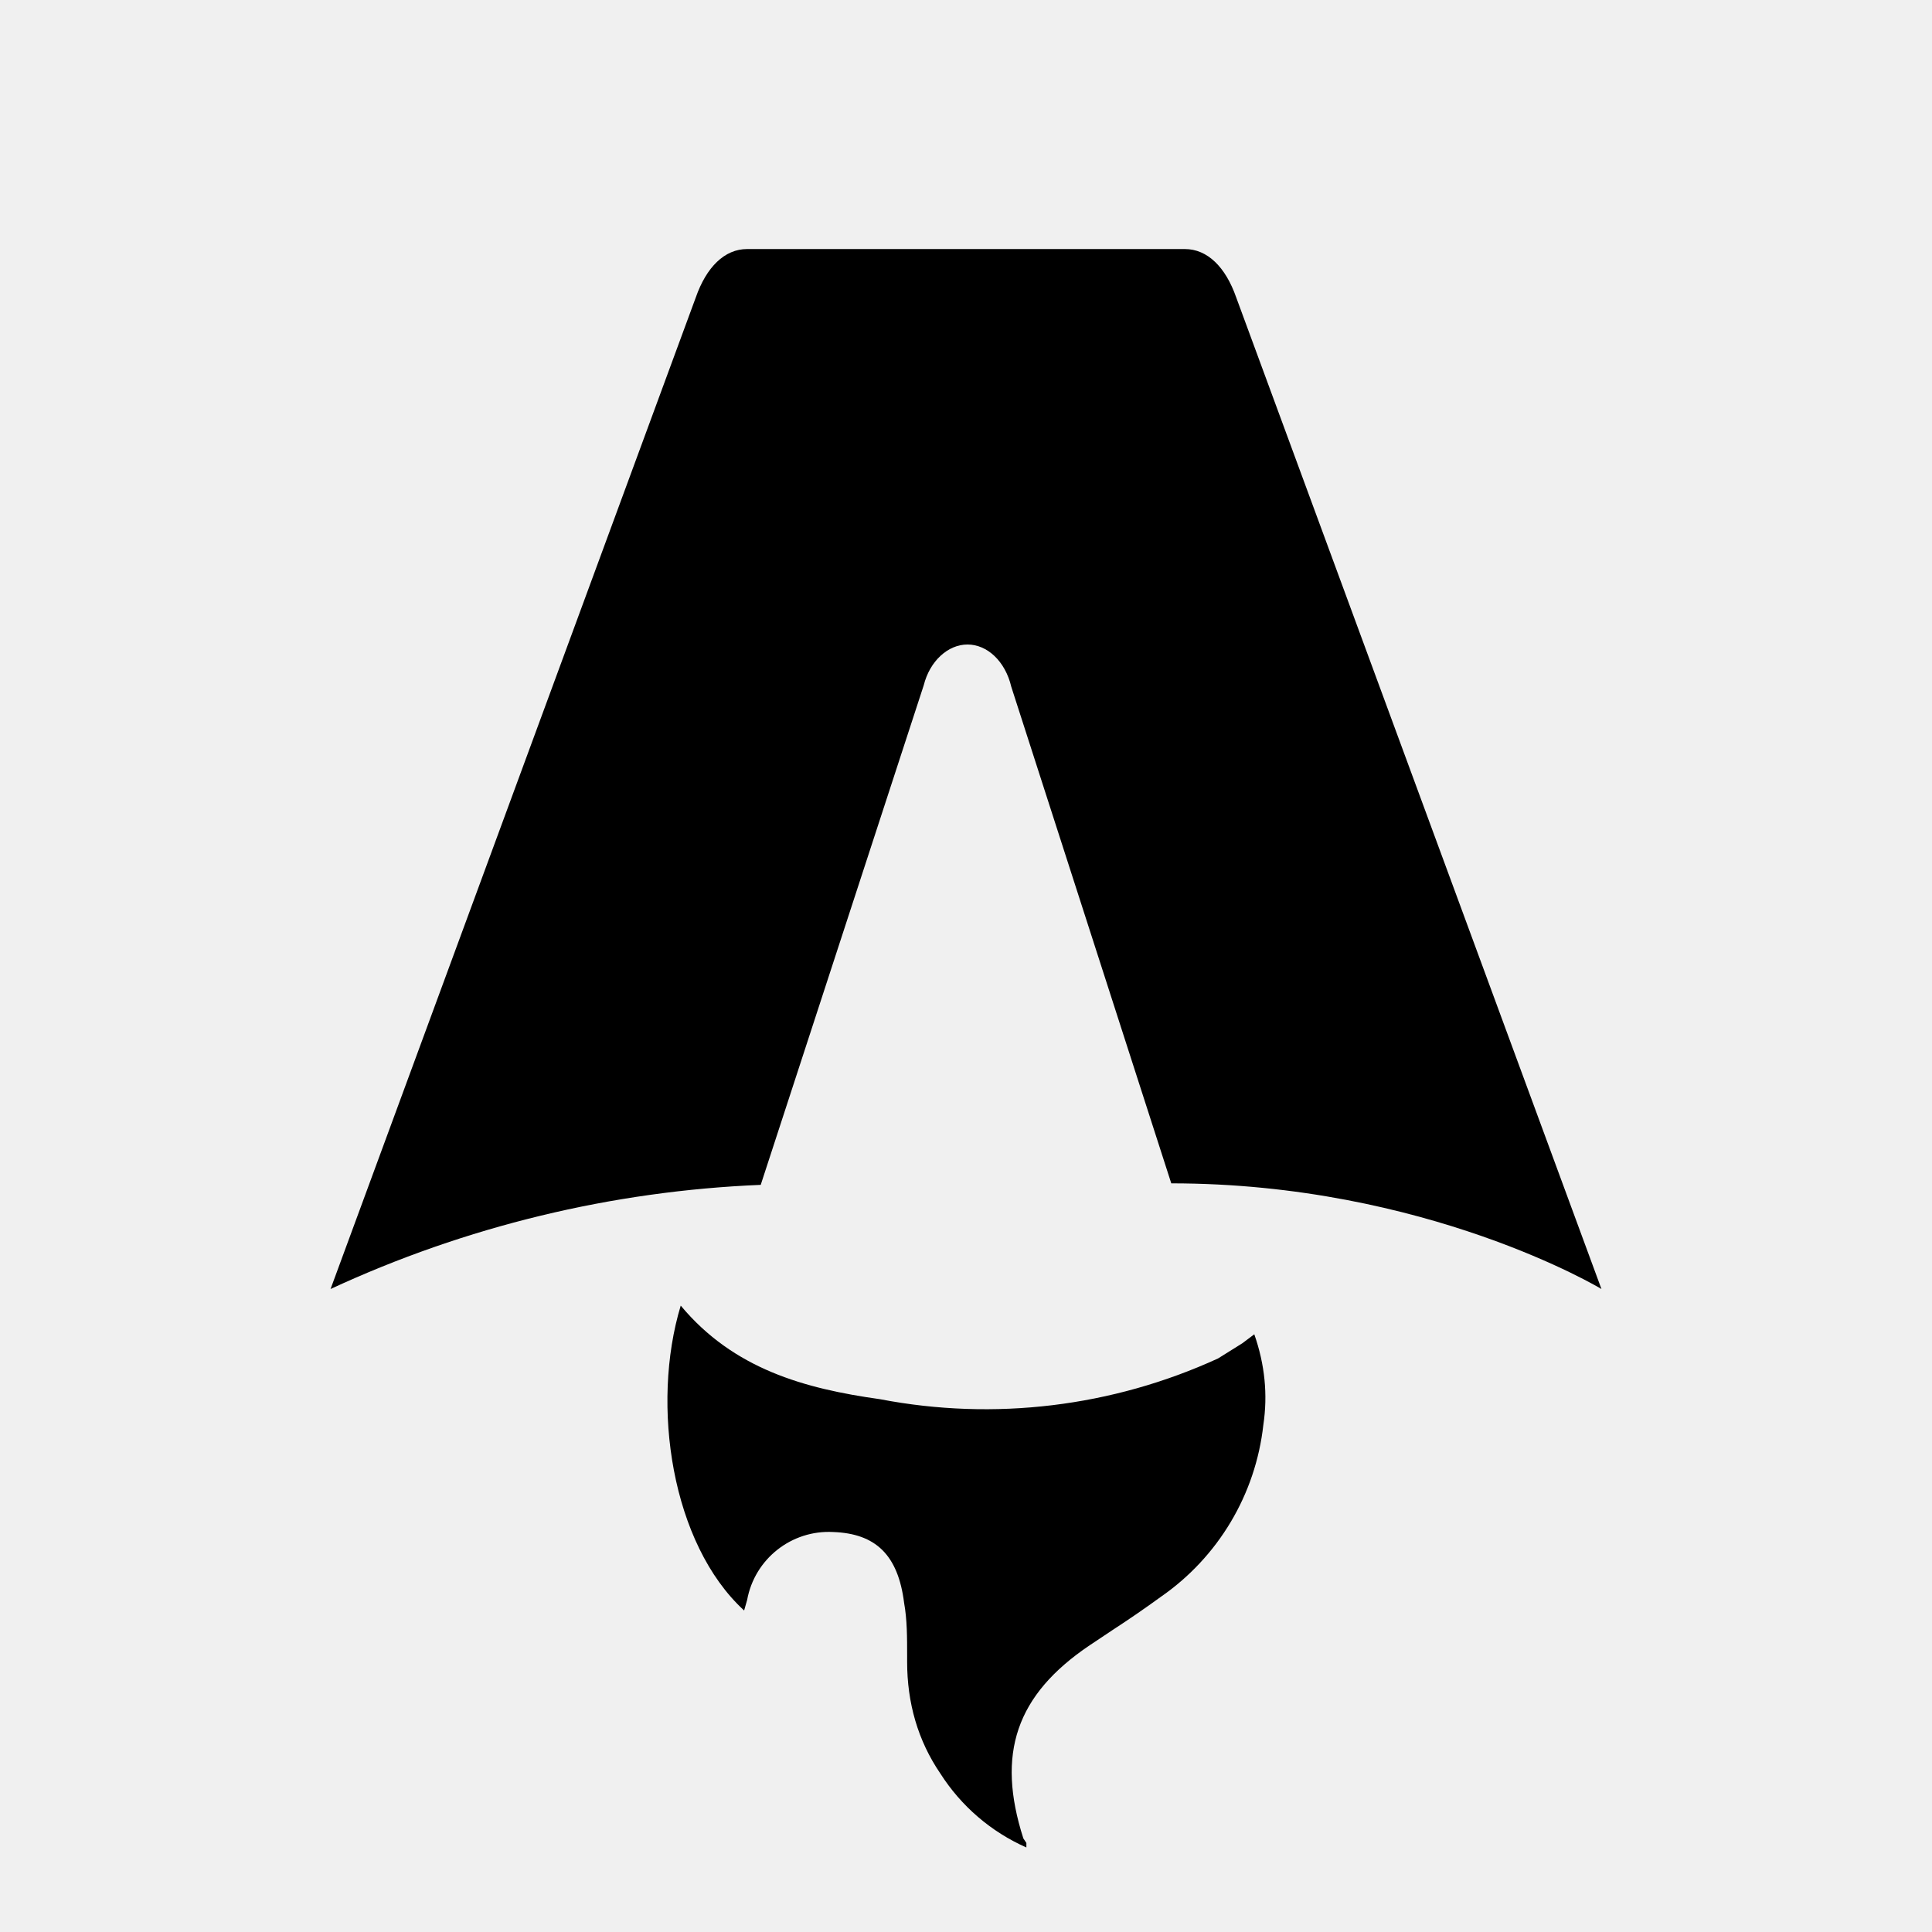
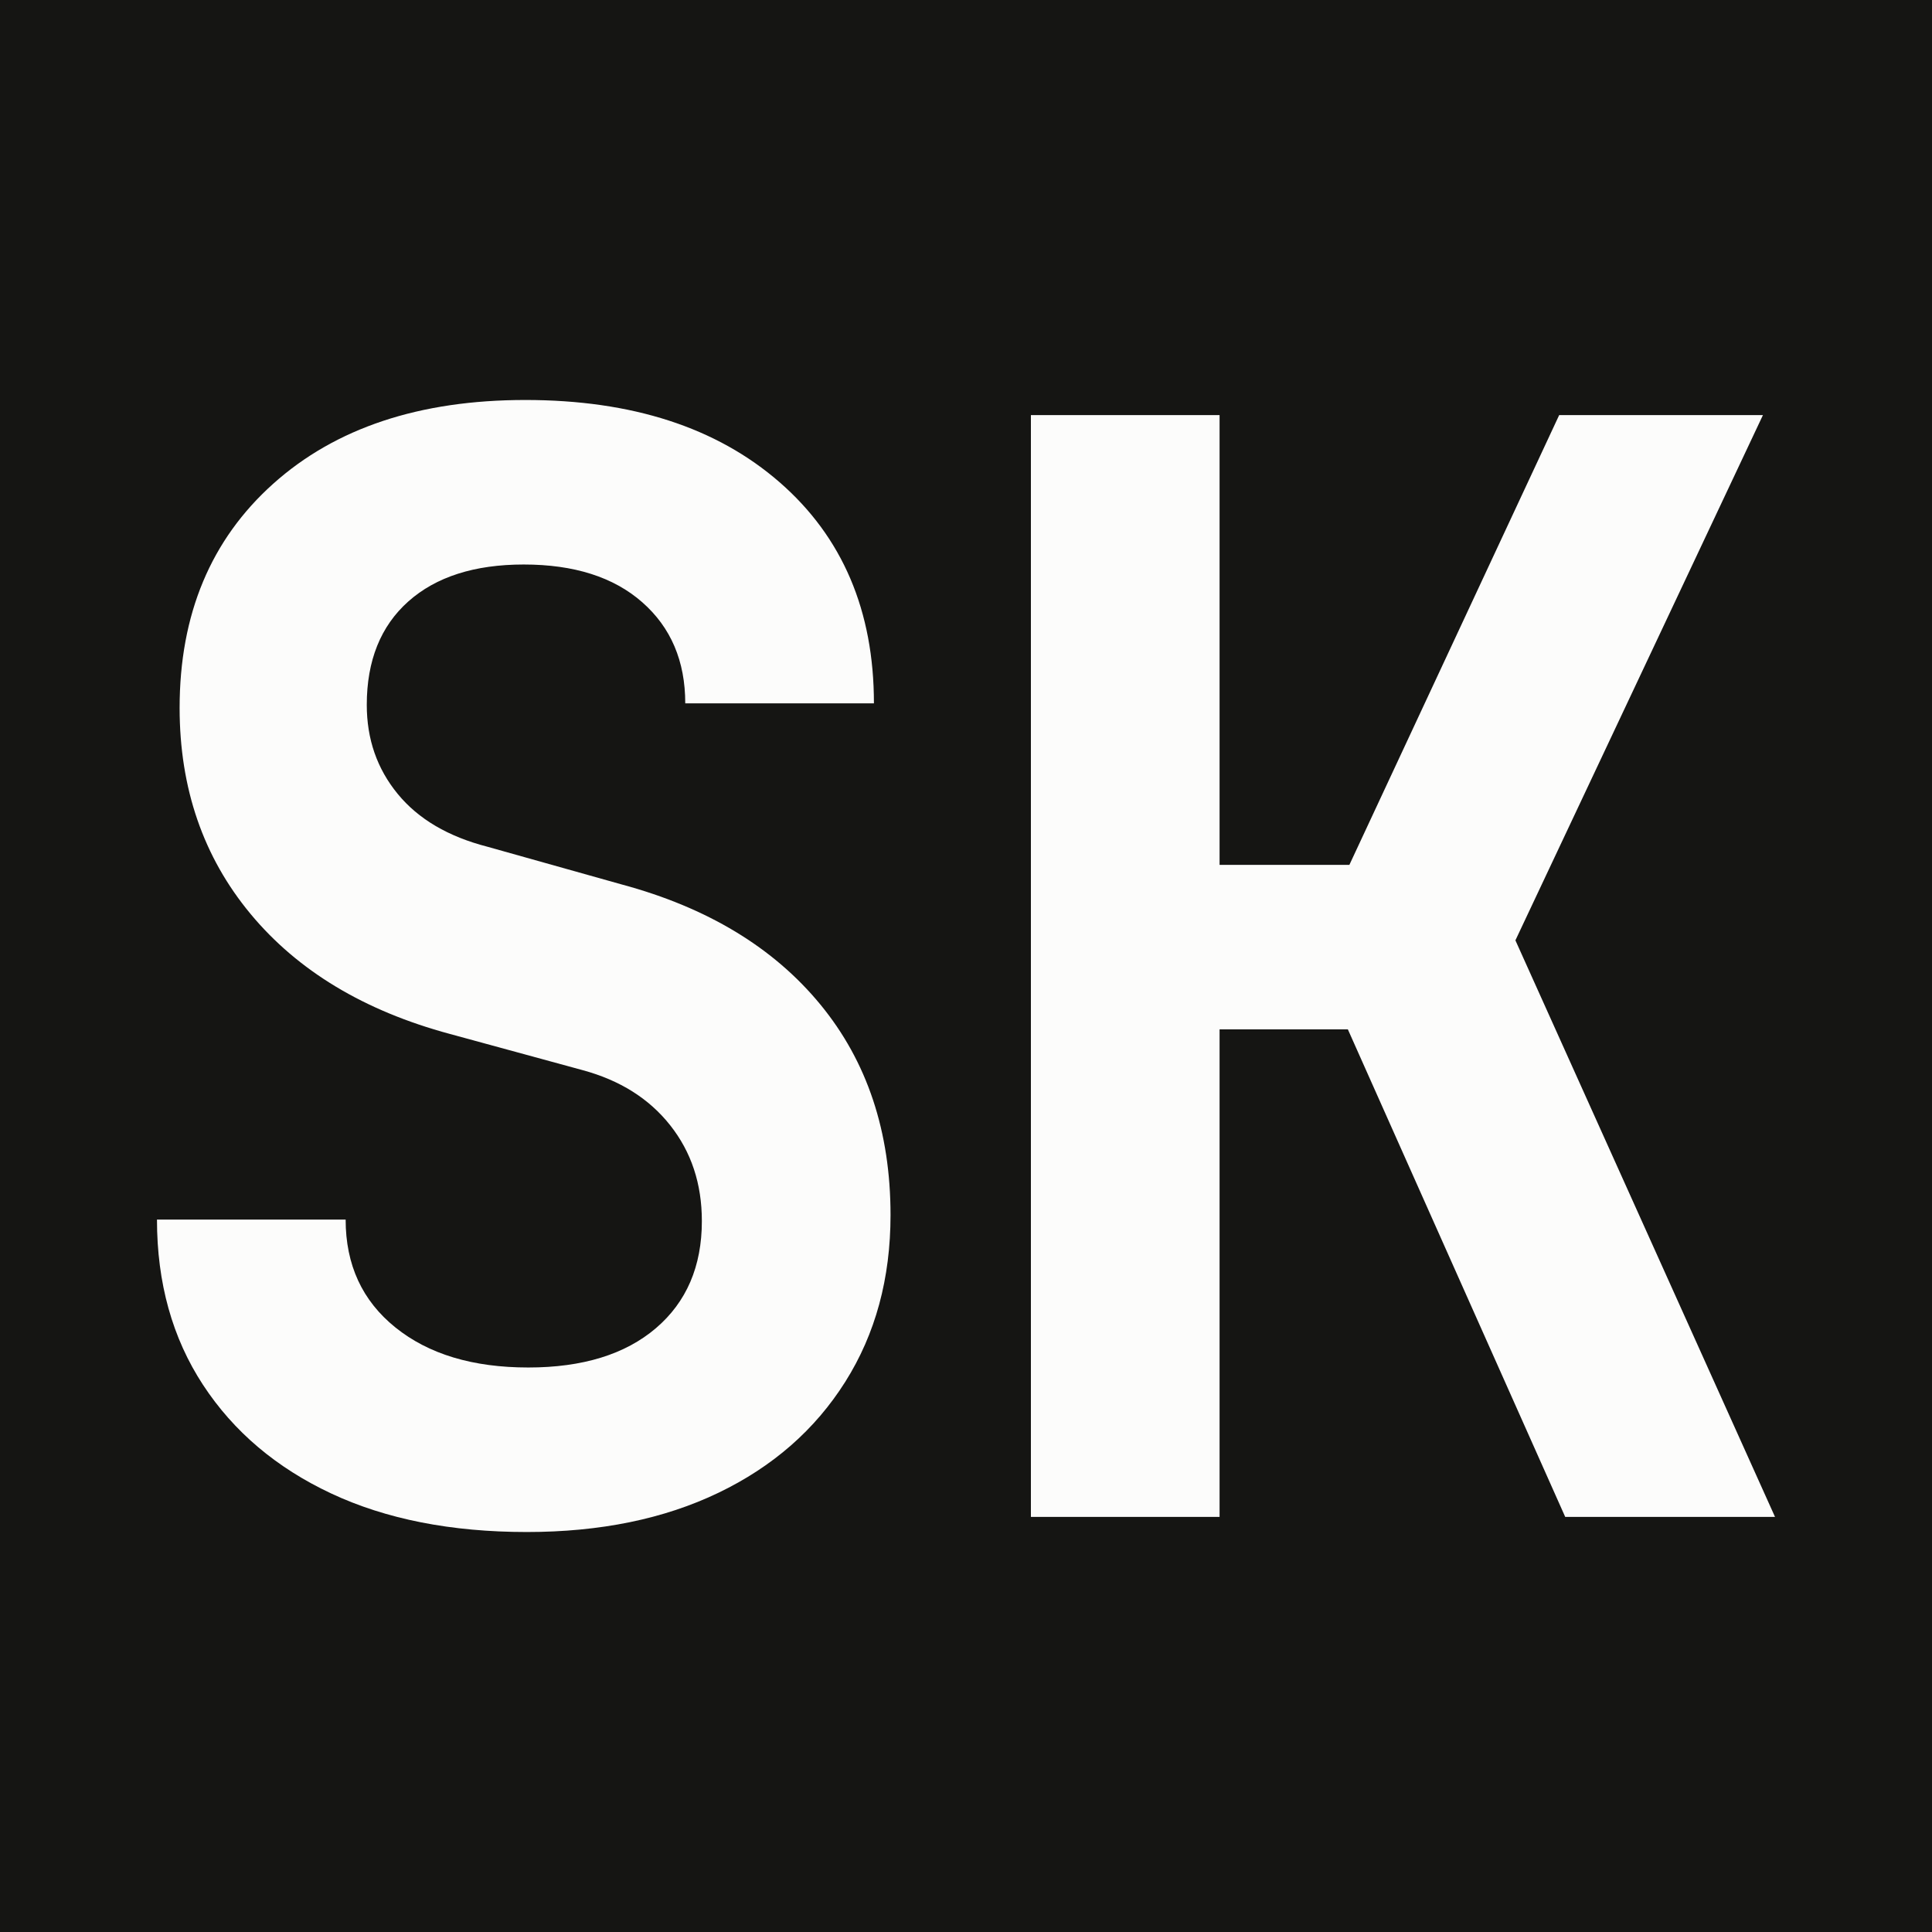
- <svg xmlns="http://www.w3.org/2000/svg" fill="none" viewBox="0 0 128 128">
-   <path d="M50.4 78.5a75.1 75.1 0 0 0-28.5 6.9l24.2-65.7c.7-2 1.9-3.2 3.4-3.2h29c1.5 0 2.7 1.2 3.4 3.2l24.2 65.7s-11.6-7-28.5-7L67 45.5c-.4-1.7-1.6-2.8-2.9-2.8-1.3 0-2.5 1.1-2.9 2.7L50.4 78.5Zm-1.1 28.2Zm-4.2-20.2c-2 6.6-.6 15.8 4.2 20.2a17.5 17.5 0 0 1 .2-.7 5.5 5.5 0 0 1 5.7-4.5c2.8.1 4.3 1.5 4.7 4.7.2 1.1.2 2.3.2 3.5v.4c0 2.7.7 5.2 2.2 7.4a13 13 0 0 0 5.7 4.9v-.3l-.2-.3c-1.8-5.6-.5-9.5 4.4-12.8l1.5-1a73 73 0 0 0 3.2-2.2 16 16 0 0 0 6.8-11.4c.3-2 .1-4-.6-6l-.8.6-1.6 1a37 37 0 0 1-22.4 2.7c-5-.7-9.7-2-13.2-6.2Z" />
-   <style>
-         path { fill: #000; }
-         @media (prefers-color-scheme: dark) {
-             path { fill: #FFF; }
-         }
-     </style>
+ <svg xmlns="http://www.w3.org/2000/svg" viewBox="0 0 128 128" width="128" height="128">
+   <rect width="128" height="128" fill="#151513" />
+   <g fill="#fcfcfb">
+     <path transform="translate(4.7 100.5)" d="M30.2,1C25.2,1 20.88,0.15 17.25,-1.55 13.62,-3.25 10.78,-5.65 8.75,-8.75 6.72,-11.85 5.7,-15.5 5.7,-19.7L18.2,-19.7C18.2,-16.7 19.3,-14.32 21.5,-12.55 23.7,-10.78 26.63,-9.9 30.3,-9.9 33.9,-9.9 36.72,-10.77 38.75,-12.5 40.78,-14.23 41.8,-16.6 41.8,-19.6 41.8,-22.07 41.1,-24.18 39.7,-25.95 38.3,-27.72 36.37,-28.93 33.9,-29.6L25.1,-32C19.43,-33.53 15.03,-36.18 11.9,-39.95 8.77,-43.72 7.2,-48.27 7.2,-53.6 7.2,-59.8 9.27,-64.75 13.4,-68.45 17.53,-72.15 23.1,-74 30.1,-74 37.17,-74 42.78,-72.18 46.95,-68.55 51.12,-64.92 53.2,-60.03 53.2,-53.9L40.7,-53.9C40.7,-56.7 39.75,-58.93 37.85,-60.6 35.95,-62.27 33.33,-63.1 30,-63.1 26.73,-63.1 24.18,-62.28 22.35,-60.65 20.52,-59.02 19.6,-56.73 19.6,-53.8 19.6,-51.53 20.28,-49.57 21.65,-47.9 23.02,-46.23 25,-45.07 27.6,-44.4L36.5,-41.9C42.17,-40.37 46.55,-37.72 49.65,-33.95 52.75,-30.18 54.3,-25.53 54.3,-20 54.3,-15.8 53.3,-12.12 51.3,-8.95 49.3,-5.78 46.5,-3.33 42.9,-1.6 39.3,0.13 35.07,1 30.2,1z" />
+     <path transform="translate(60.7 100.5)" d="M7.6,0L7.6,-73 20.1,-73 20.1,-43.2 28.7,-43.2 42.6,-73 56.1,-73 39.7,-38.2 56.9,0 43,0 28.6,-32.3 20.1,-32.3 20.1,0z" />
+   </g>
</svg>
